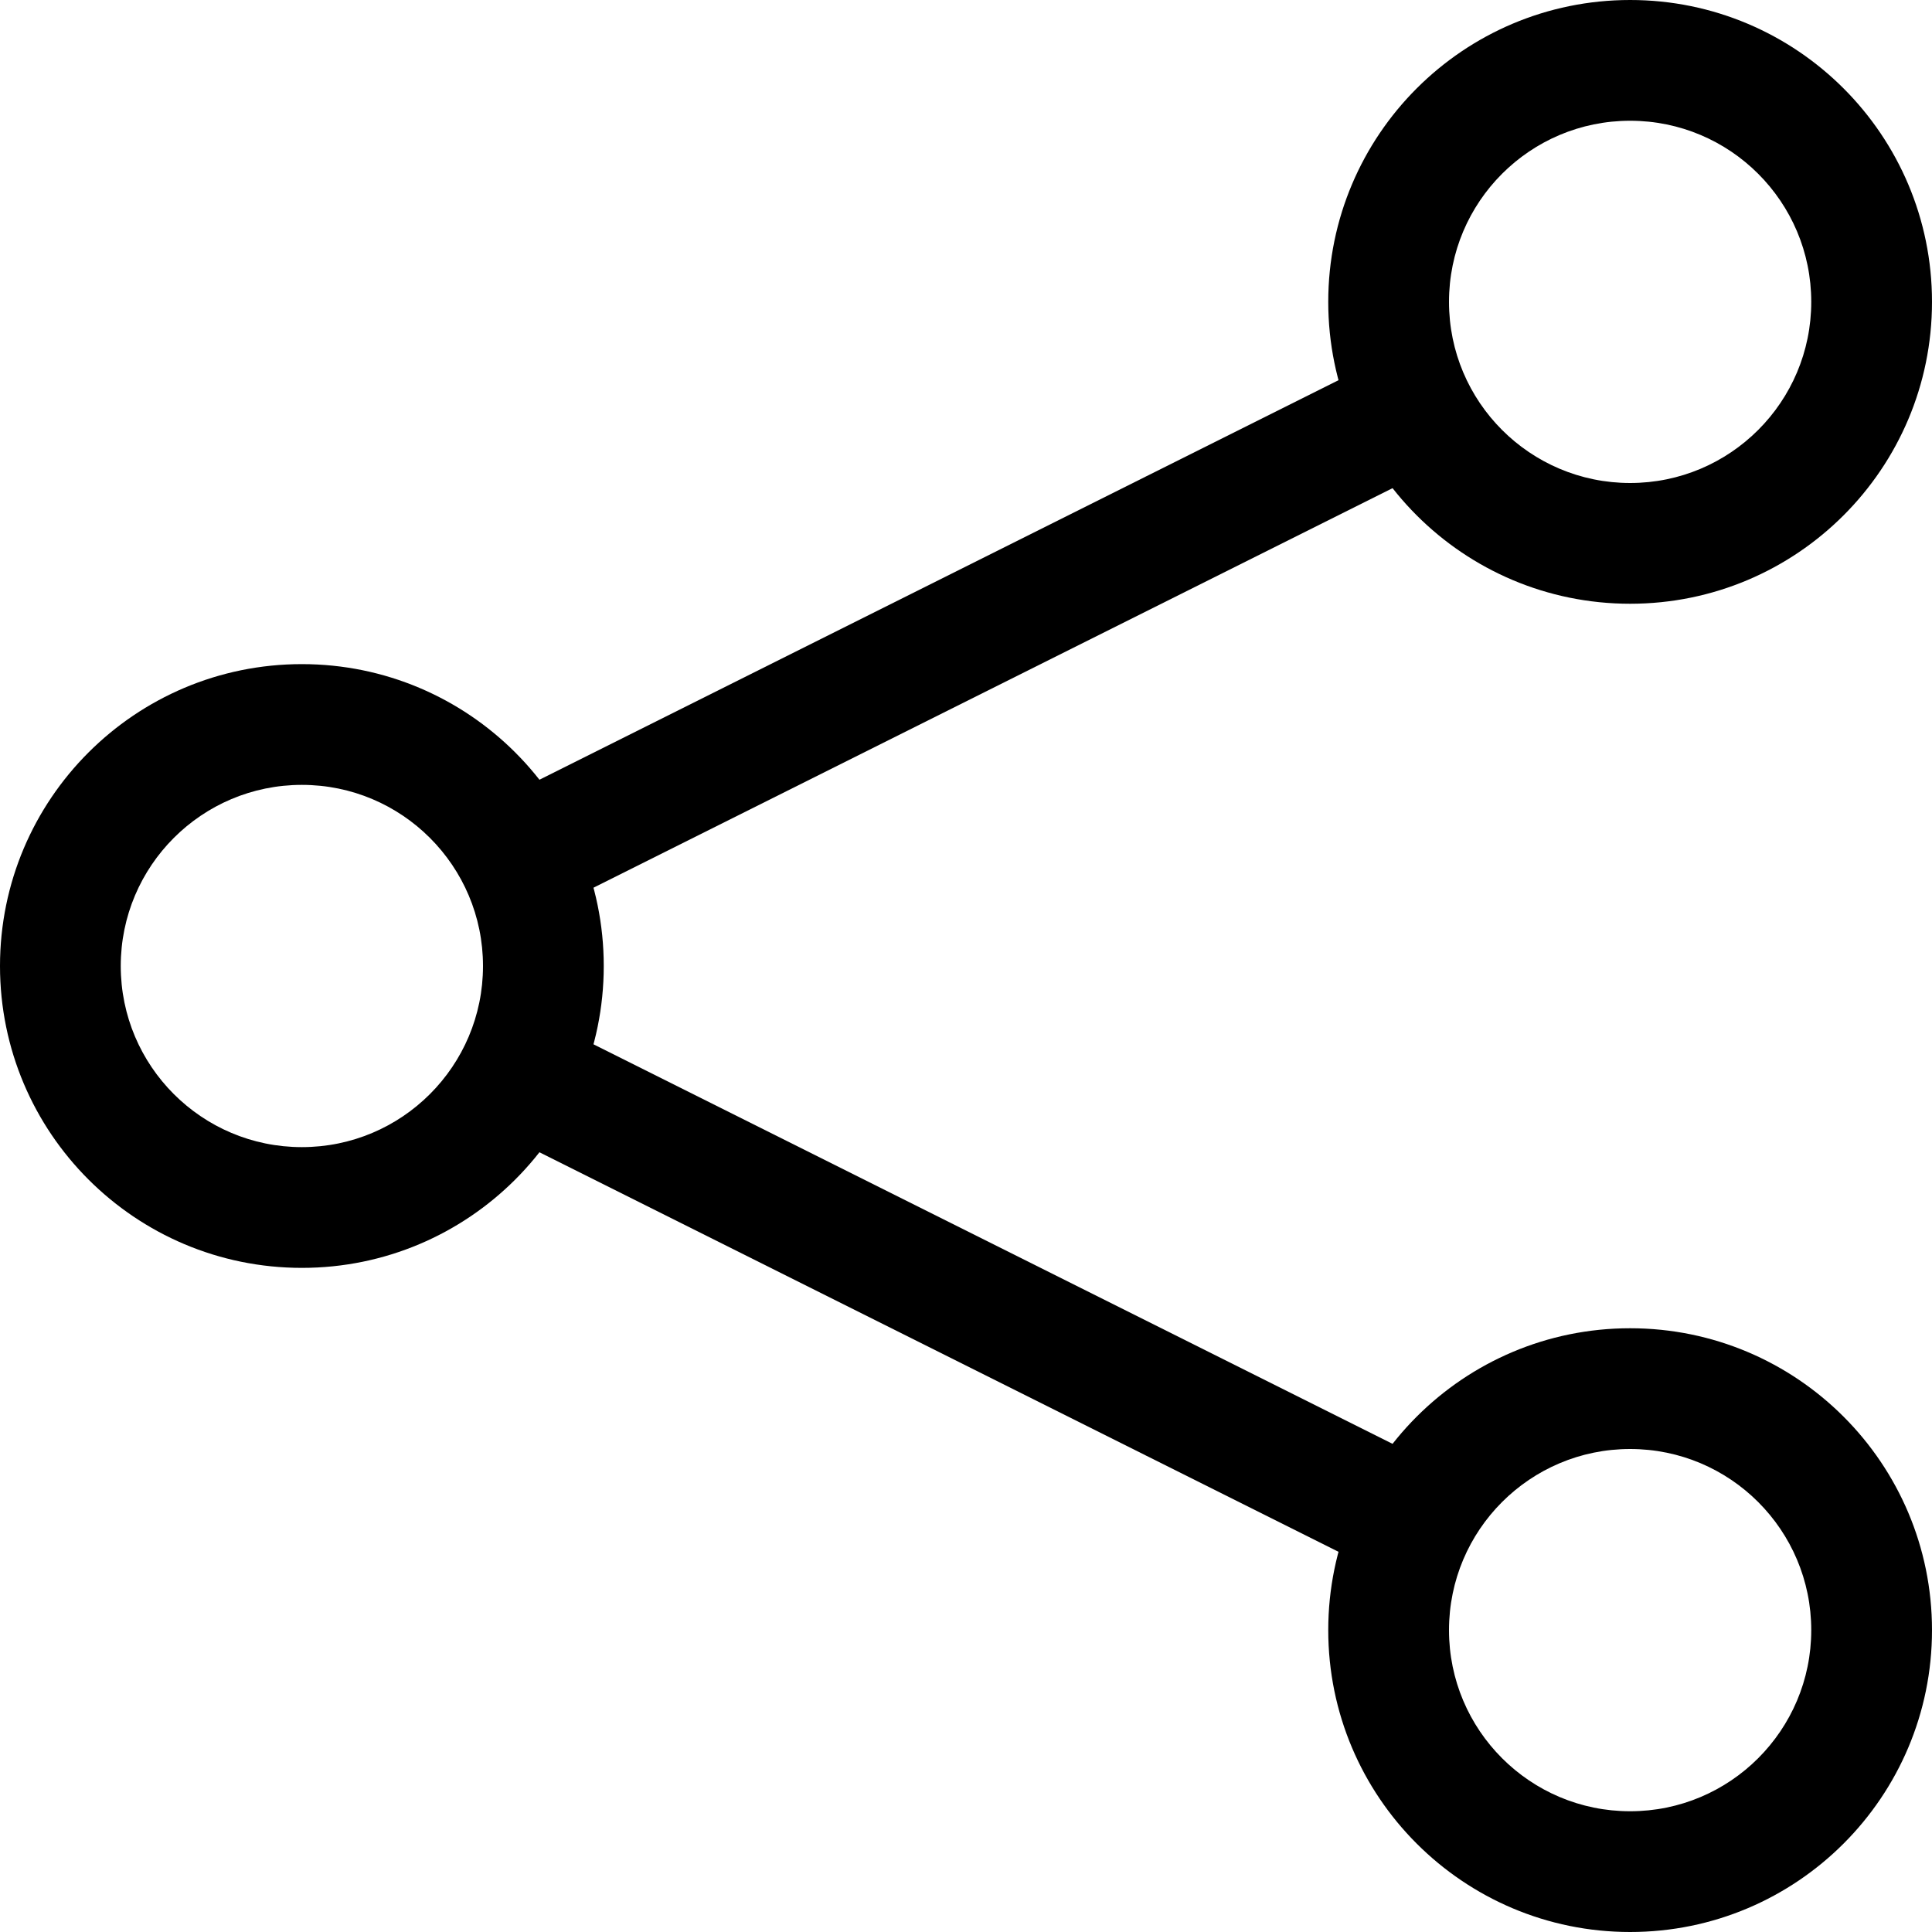
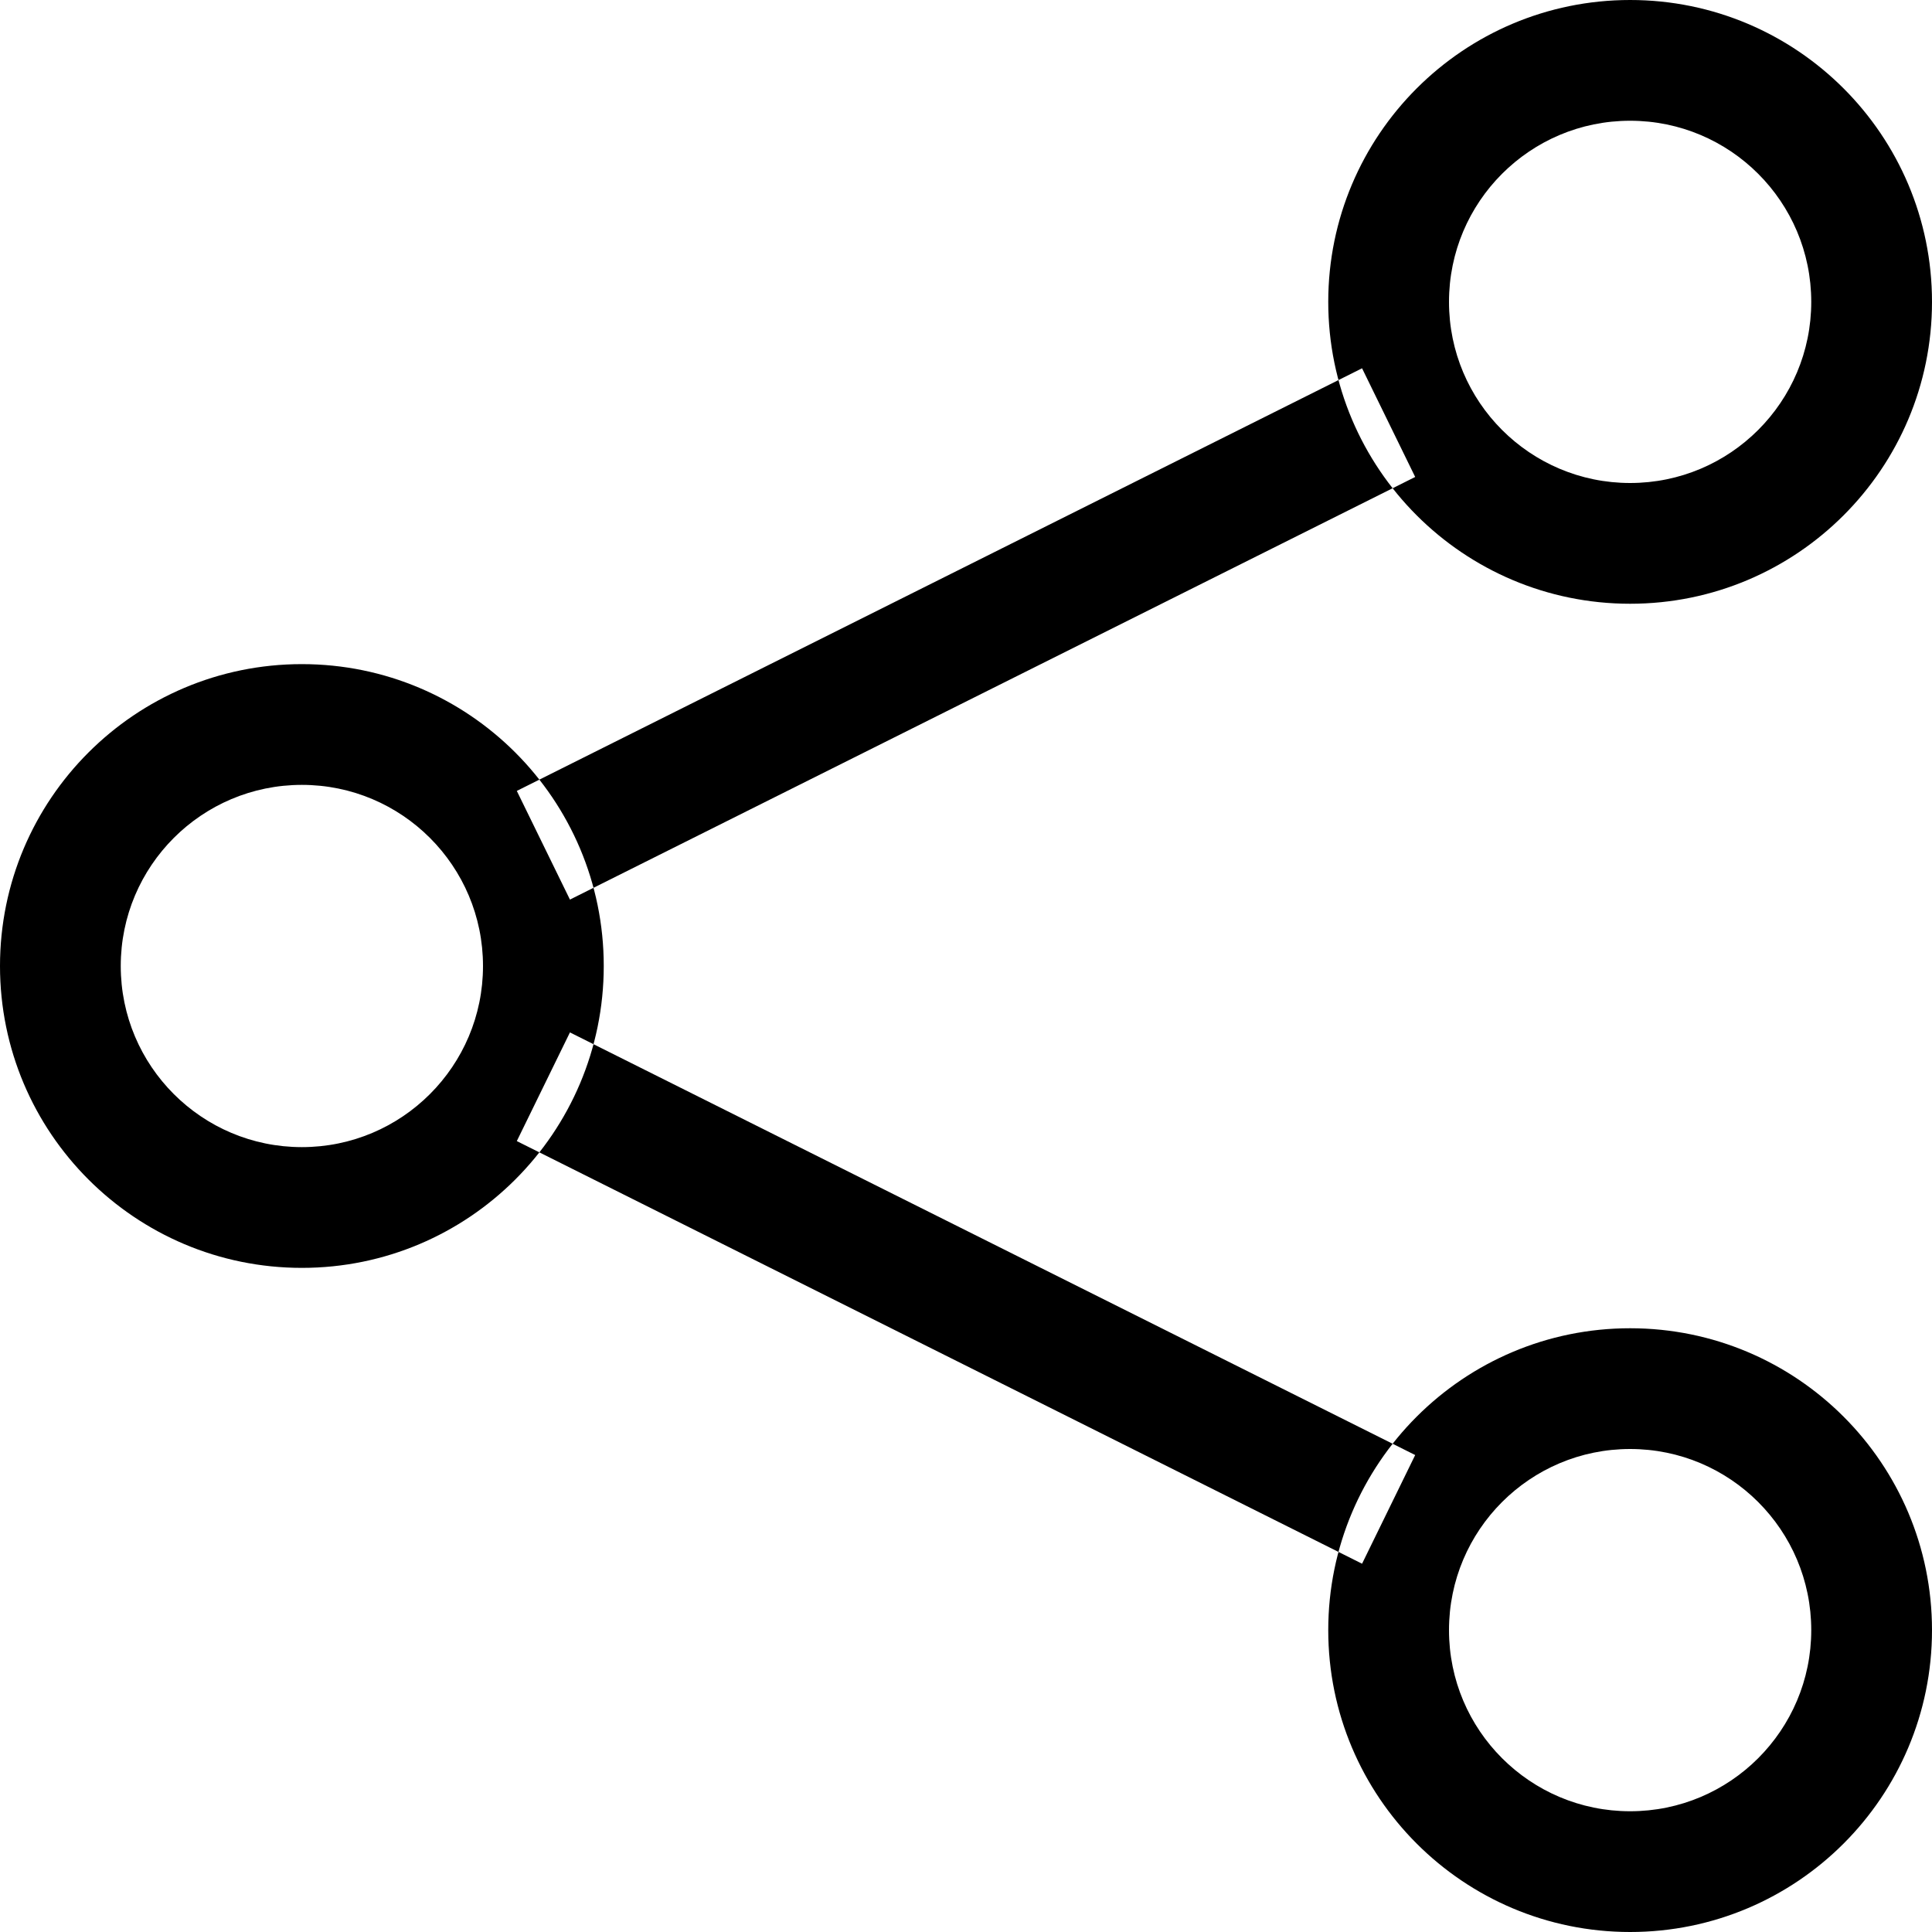
- <svg xmlns="http://www.w3.org/2000/svg" width="1em" height="1em" viewBox="0 0 16 16" class="bi bi-share" fill="currentColor">
-   <path fill-rule="evenodd" d="M11.724 3.947l-7 3.5-.448-.894 7-3.5.448.894zm-.448 9l-7-3.5.448-.894 7 3.5-.448.894z" />
-   <path fill-rule="evenodd" d="M13.5 4a1.5 1.5 0 1 0 0-3 1.5 1.5 0 0 0 0 3zm0 1a2.5 2.5 0 1 0 0-5 2.5 2.5 0 0 0 0 5zm0 10a1.5 1.5 0 1 0 0-3 1.5 1.5 0 0 0 0 3zm0 1a2.5 2.5 0 1 0 0-5 2.5 2.5 0 0 0 0 5zm-11-6.5a1.5 1.5 0 1 0 0-3 1.5 1.5 0 0 0 0 3zm0 1a2.5 2.5 0 1 0 0-5 2.5 2.5 0 0 0 0 5z" />
+ <svg xmlns="http://www.w3.org/2000/svg" width="1em" height="1em" fill="currentColor" viewBox="0 0 16 16" class="bi bi-share">
+   <path fill-rule="evenodd" d="M11.72 3.95l-7 3.5-.44-.9 7-3.5.44.9zm-.44 9l-7-3.5.44-.9 7 3.5-.44.9zM13.5 4a1.5 1.5 0 1 0 0-3 1.5 1.5 0 0 0 0 3zm0 1a2.5 2.5 0 1 0 0-5 2.5 2.5 0 0 0 0 5zm0 10a1.5 1.5 0 1 0 0-3 1.5 1.5 0 0 0 0 3zm0 1a2.5 2.5 0 1 0 0-5 2.5 2.5 0 0 0 0 5zm-11-6.5a1.5 1.5 0 1 0 0-3 1.5 1.5 0 0 0 0 3zm0 1a2.5 2.5 0 1 0 0-5 2.5 2.5 0 0 0 0 5z" />
</svg>
